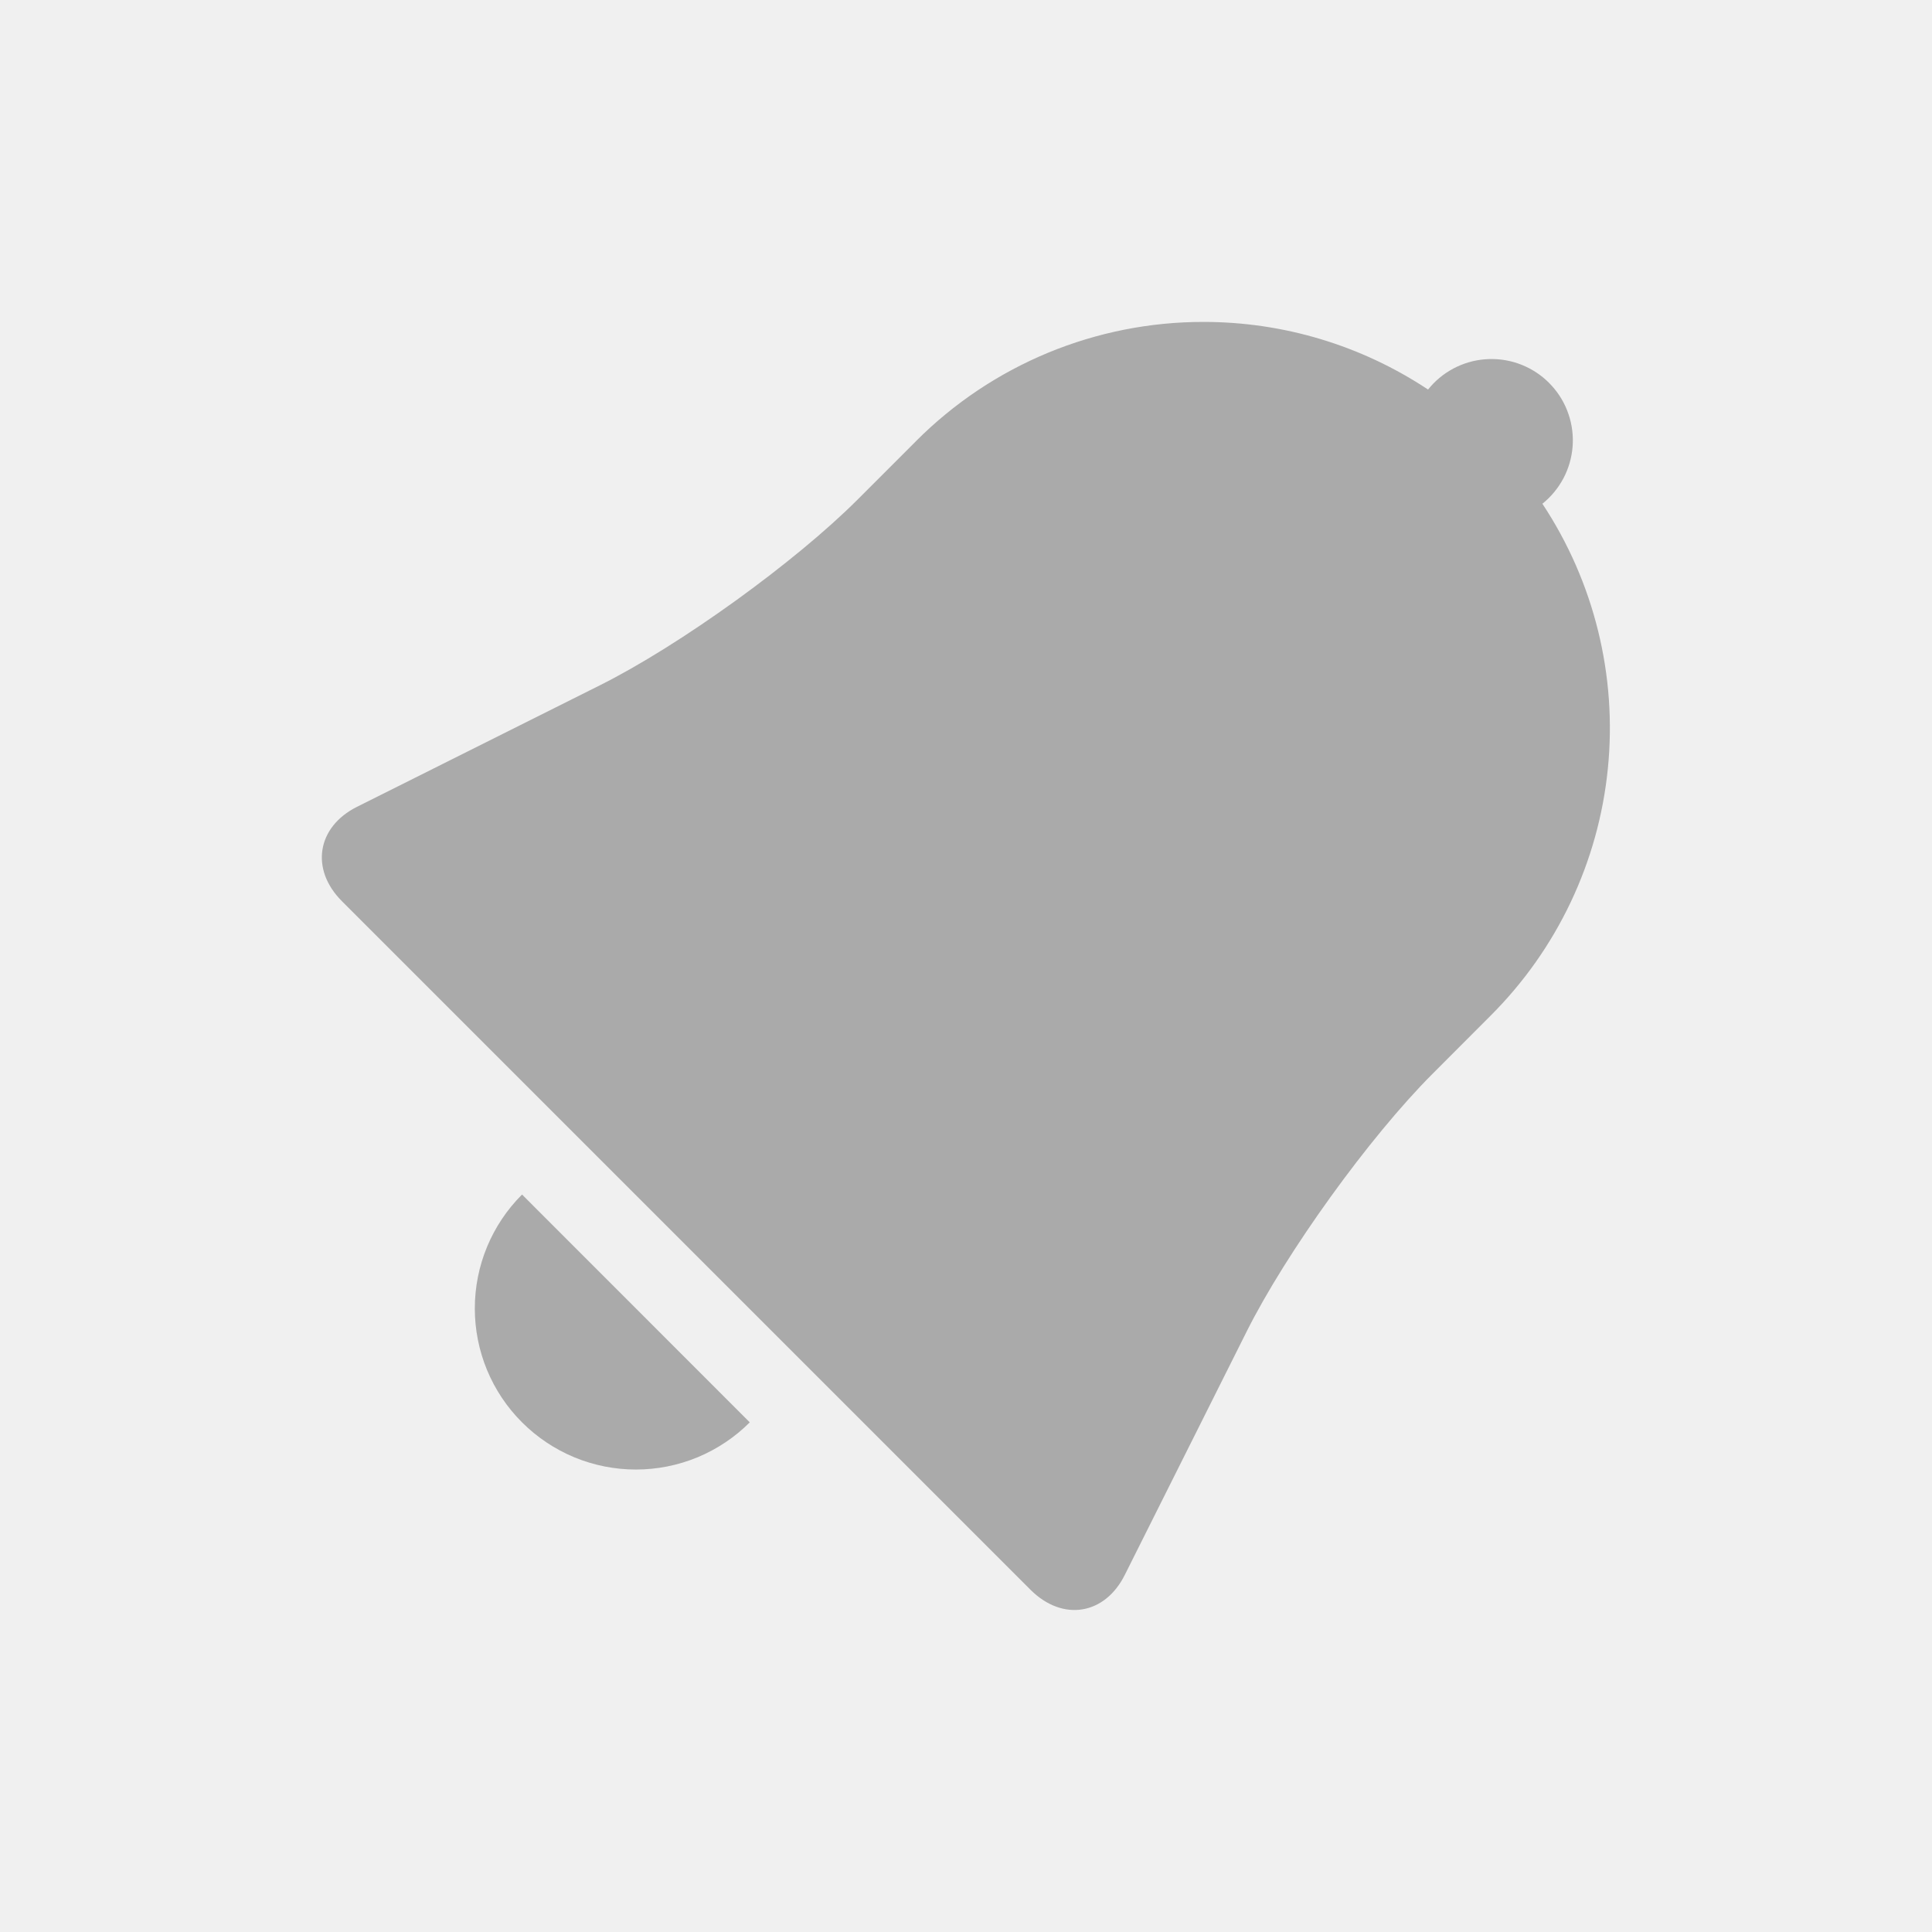
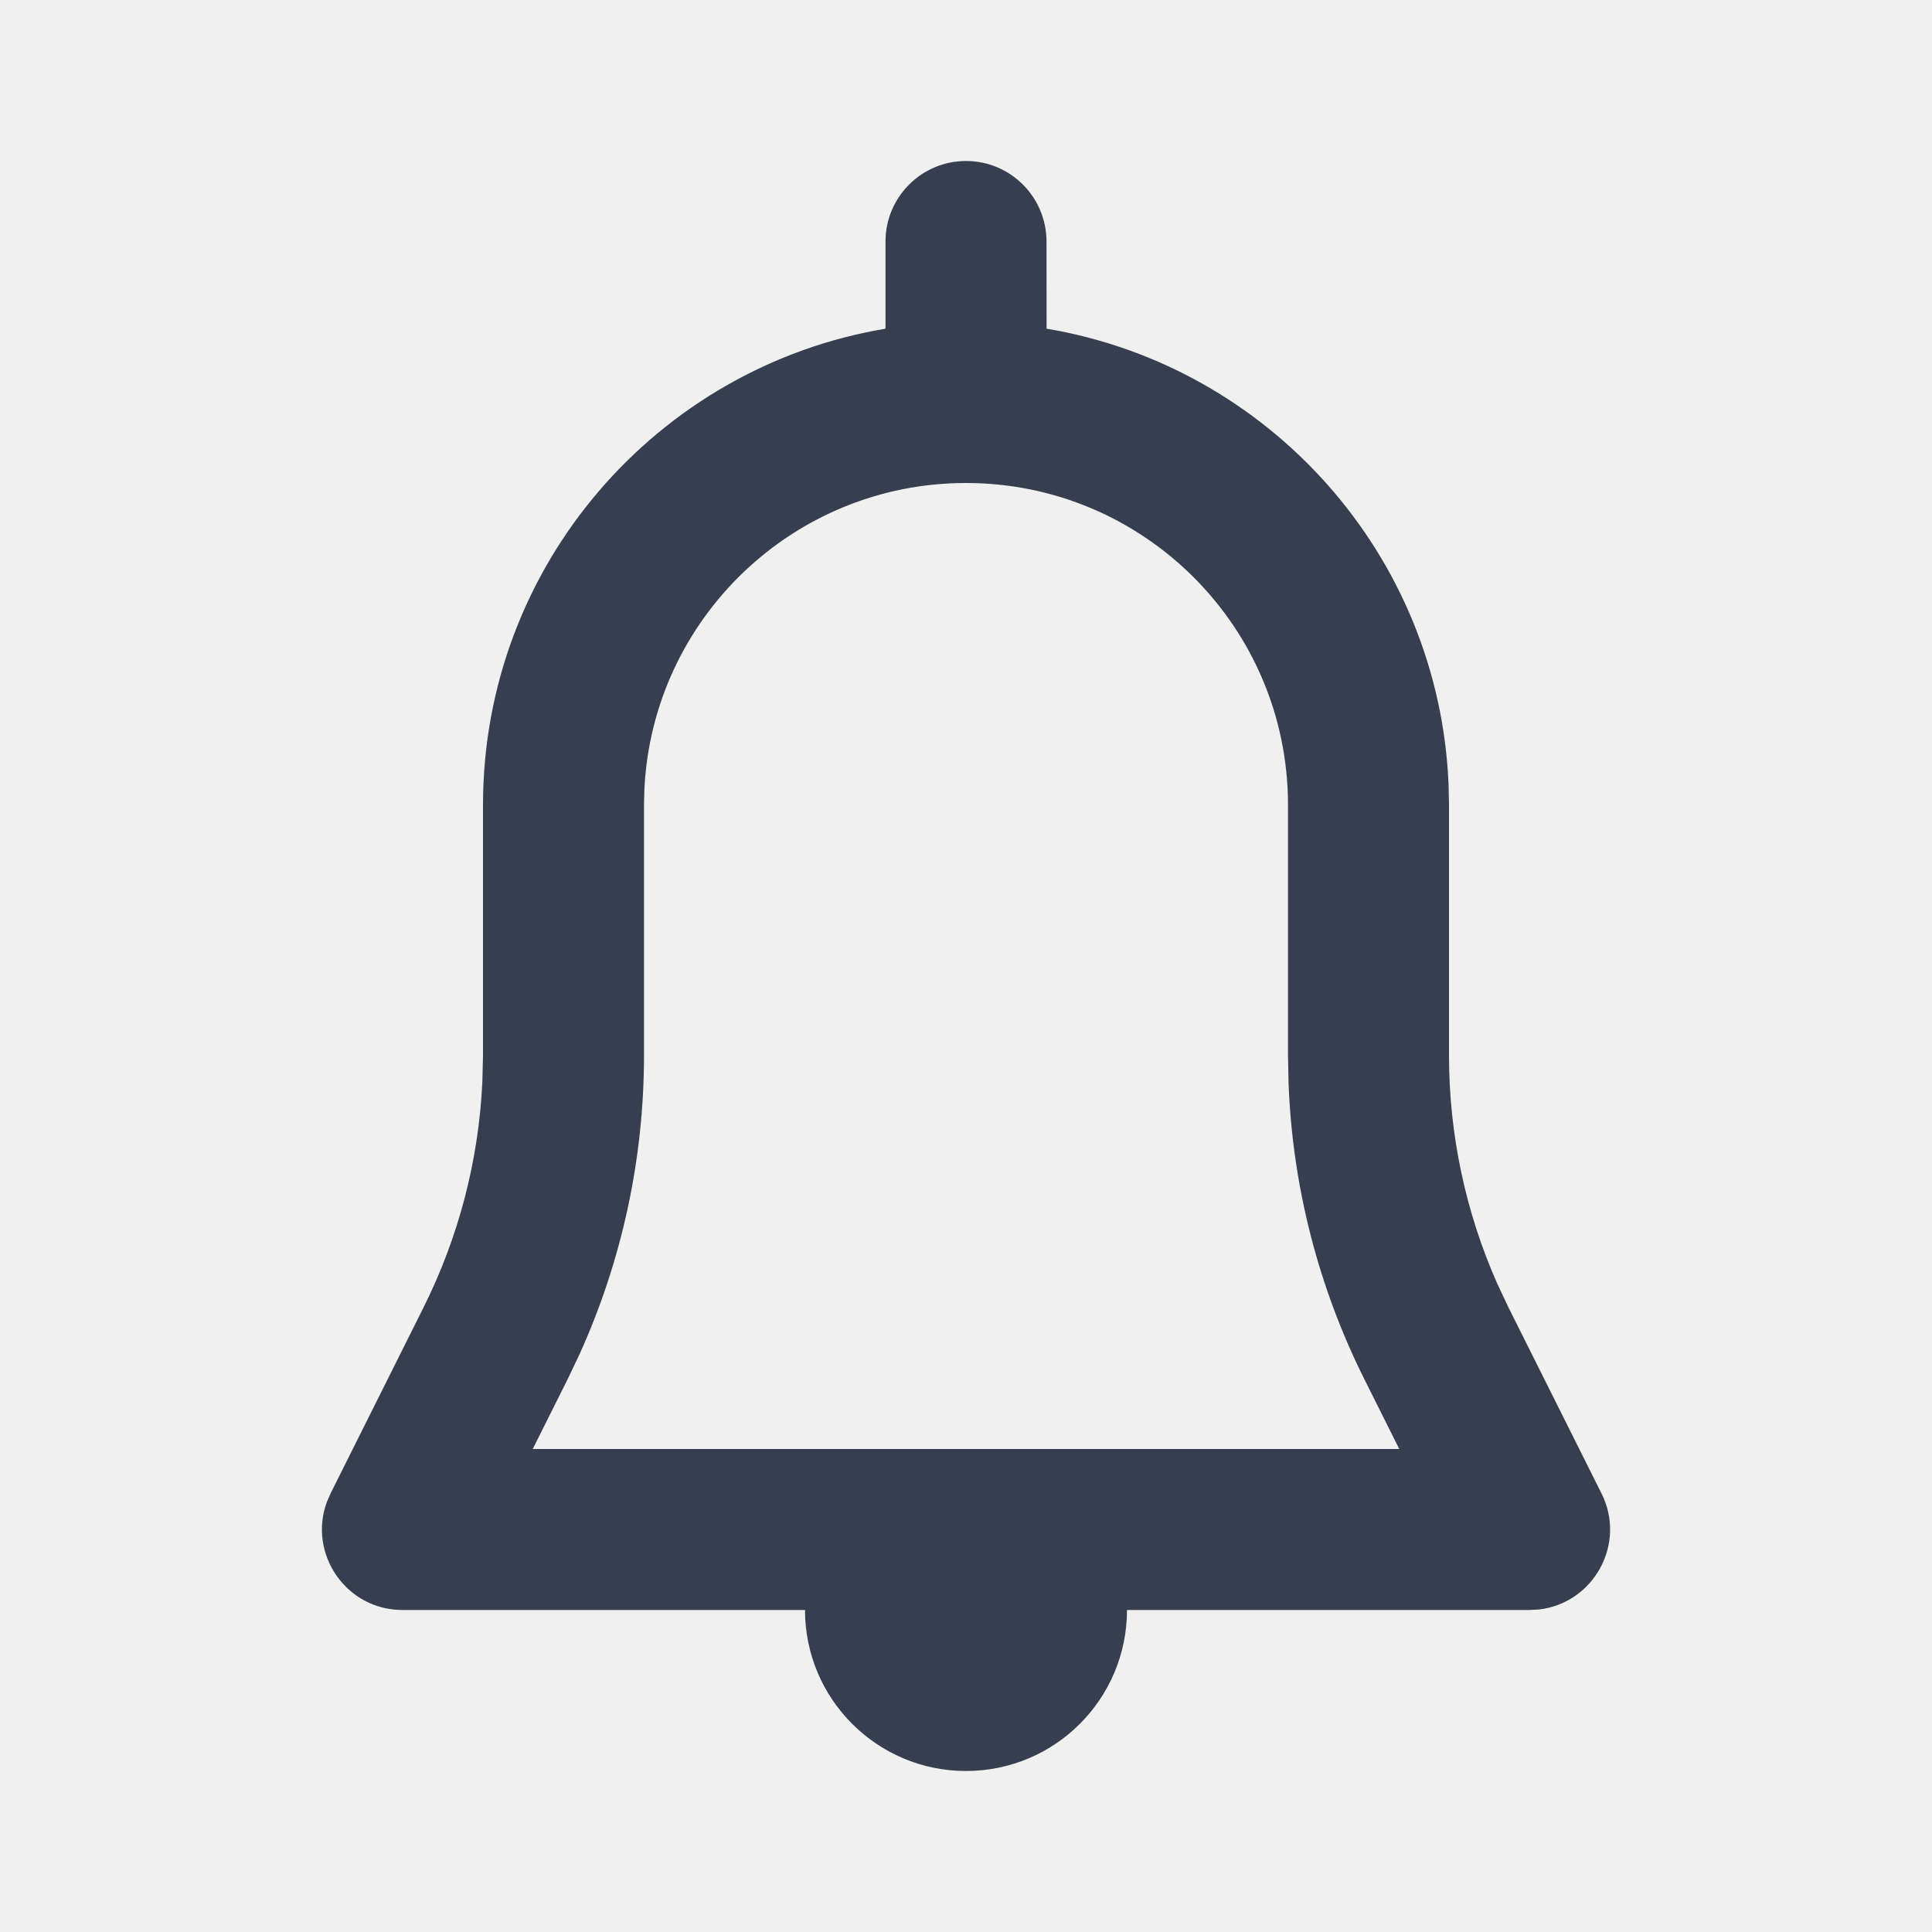
- <svg xmlns="http://www.w3.org/2000/svg" width="38" height="38" viewBox="0 0 38 38" fill="none">
-   <rect width="38" height="38" fill="white" fill-opacity="0.01" />
-   <path fill-rule="evenodd" clip-rule="evenodd" d="M10.268 27.976C10.562 28.27 10.911 28.503 11.295 28.663C11.68 28.822 12.091 28.904 12.507 28.904C12.923 28.904 13.335 28.822 13.72 28.663C14.104 28.503 14.453 28.27 14.747 27.976L10.268 23.495C9.973 23.789 9.74 24.138 9.58 24.523C9.421 24.907 9.339 25.319 9.339 25.735C9.339 26.152 9.421 26.564 9.58 26.948C9.74 27.333 9.973 27.682 10.268 27.976ZM18.021 8.673L16.873 9.821C15.635 11.06 13.374 12.692 11.797 13.48L7.02 15.87C6.237 16.262 6.096 17.095 6.724 17.724L20.271 31.271C20.901 31.898 21.731 31.766 22.125 30.973L24.516 26.198C25.298 24.634 26.932 22.366 28.175 21.122L29.323 19.972C30.627 18.669 31.44 16.955 31.624 15.121C31.809 13.287 31.354 11.445 30.337 9.908C30.507 9.772 30.647 9.602 30.75 9.409C30.852 9.217 30.913 9.005 30.931 8.788C30.948 8.57 30.921 8.351 30.85 8.145C30.78 7.938 30.668 7.748 30.521 7.587C30.375 7.425 30.197 7.295 29.998 7.205C29.8 7.114 29.585 7.066 29.366 7.062C29.148 7.058 28.932 7.098 28.73 7.181C28.528 7.264 28.345 7.387 28.193 7.543C28.156 7.583 28.12 7.621 28.088 7.662C26.779 6.794 25.244 6.331 23.674 6.332C22.624 6.33 21.584 6.537 20.614 6.938C19.644 7.34 18.763 7.929 18.021 8.672V8.673Z" fill="#AAAAAA" />
+ <svg xmlns="http://www.w3.org/2000/svg" width="24" height="24" viewBox="0 0 24 24" fill="none">
+   <path fill-rule="evenodd" clip-rule="evenodd" d="M5 20C4.296 20 3.825 19.298 4.06 18.659L4.106 18.553L5.261 16.242C5.698 15.367 5.947 14.412 5.992 13.437L6 13.111V10C6 7.027 8.162 4.559 11 4.083L11 3C11 2.448 11.448 2 12 2C12.552 2 13 2.448 13 3L13.001 4.083C15.759 4.546 17.879 6.892 17.995 9.753L18 10V13.111C18 14.089 18.205 15.056 18.6 15.947L18.739 16.242L19.895 18.553C20.209 19.183 19.792 19.918 19.115 19.994L19 20H14C14 21.105 13.105 22 12 22C10.896 22 10 21.105 10 20H5ZM12 6C9.858 6 8.109 7.684 8.005 9.8L8 10V13.111C8 14.392 7.727 15.657 7.2 16.821L7.05 17.136L6.618 18H17.382L16.95 17.136C16.377 15.991 16.056 14.737 16.007 13.46L16 13.111V10C16 7.791 14.209 6 12 6Z" fill="#353F50" />
</svg>
